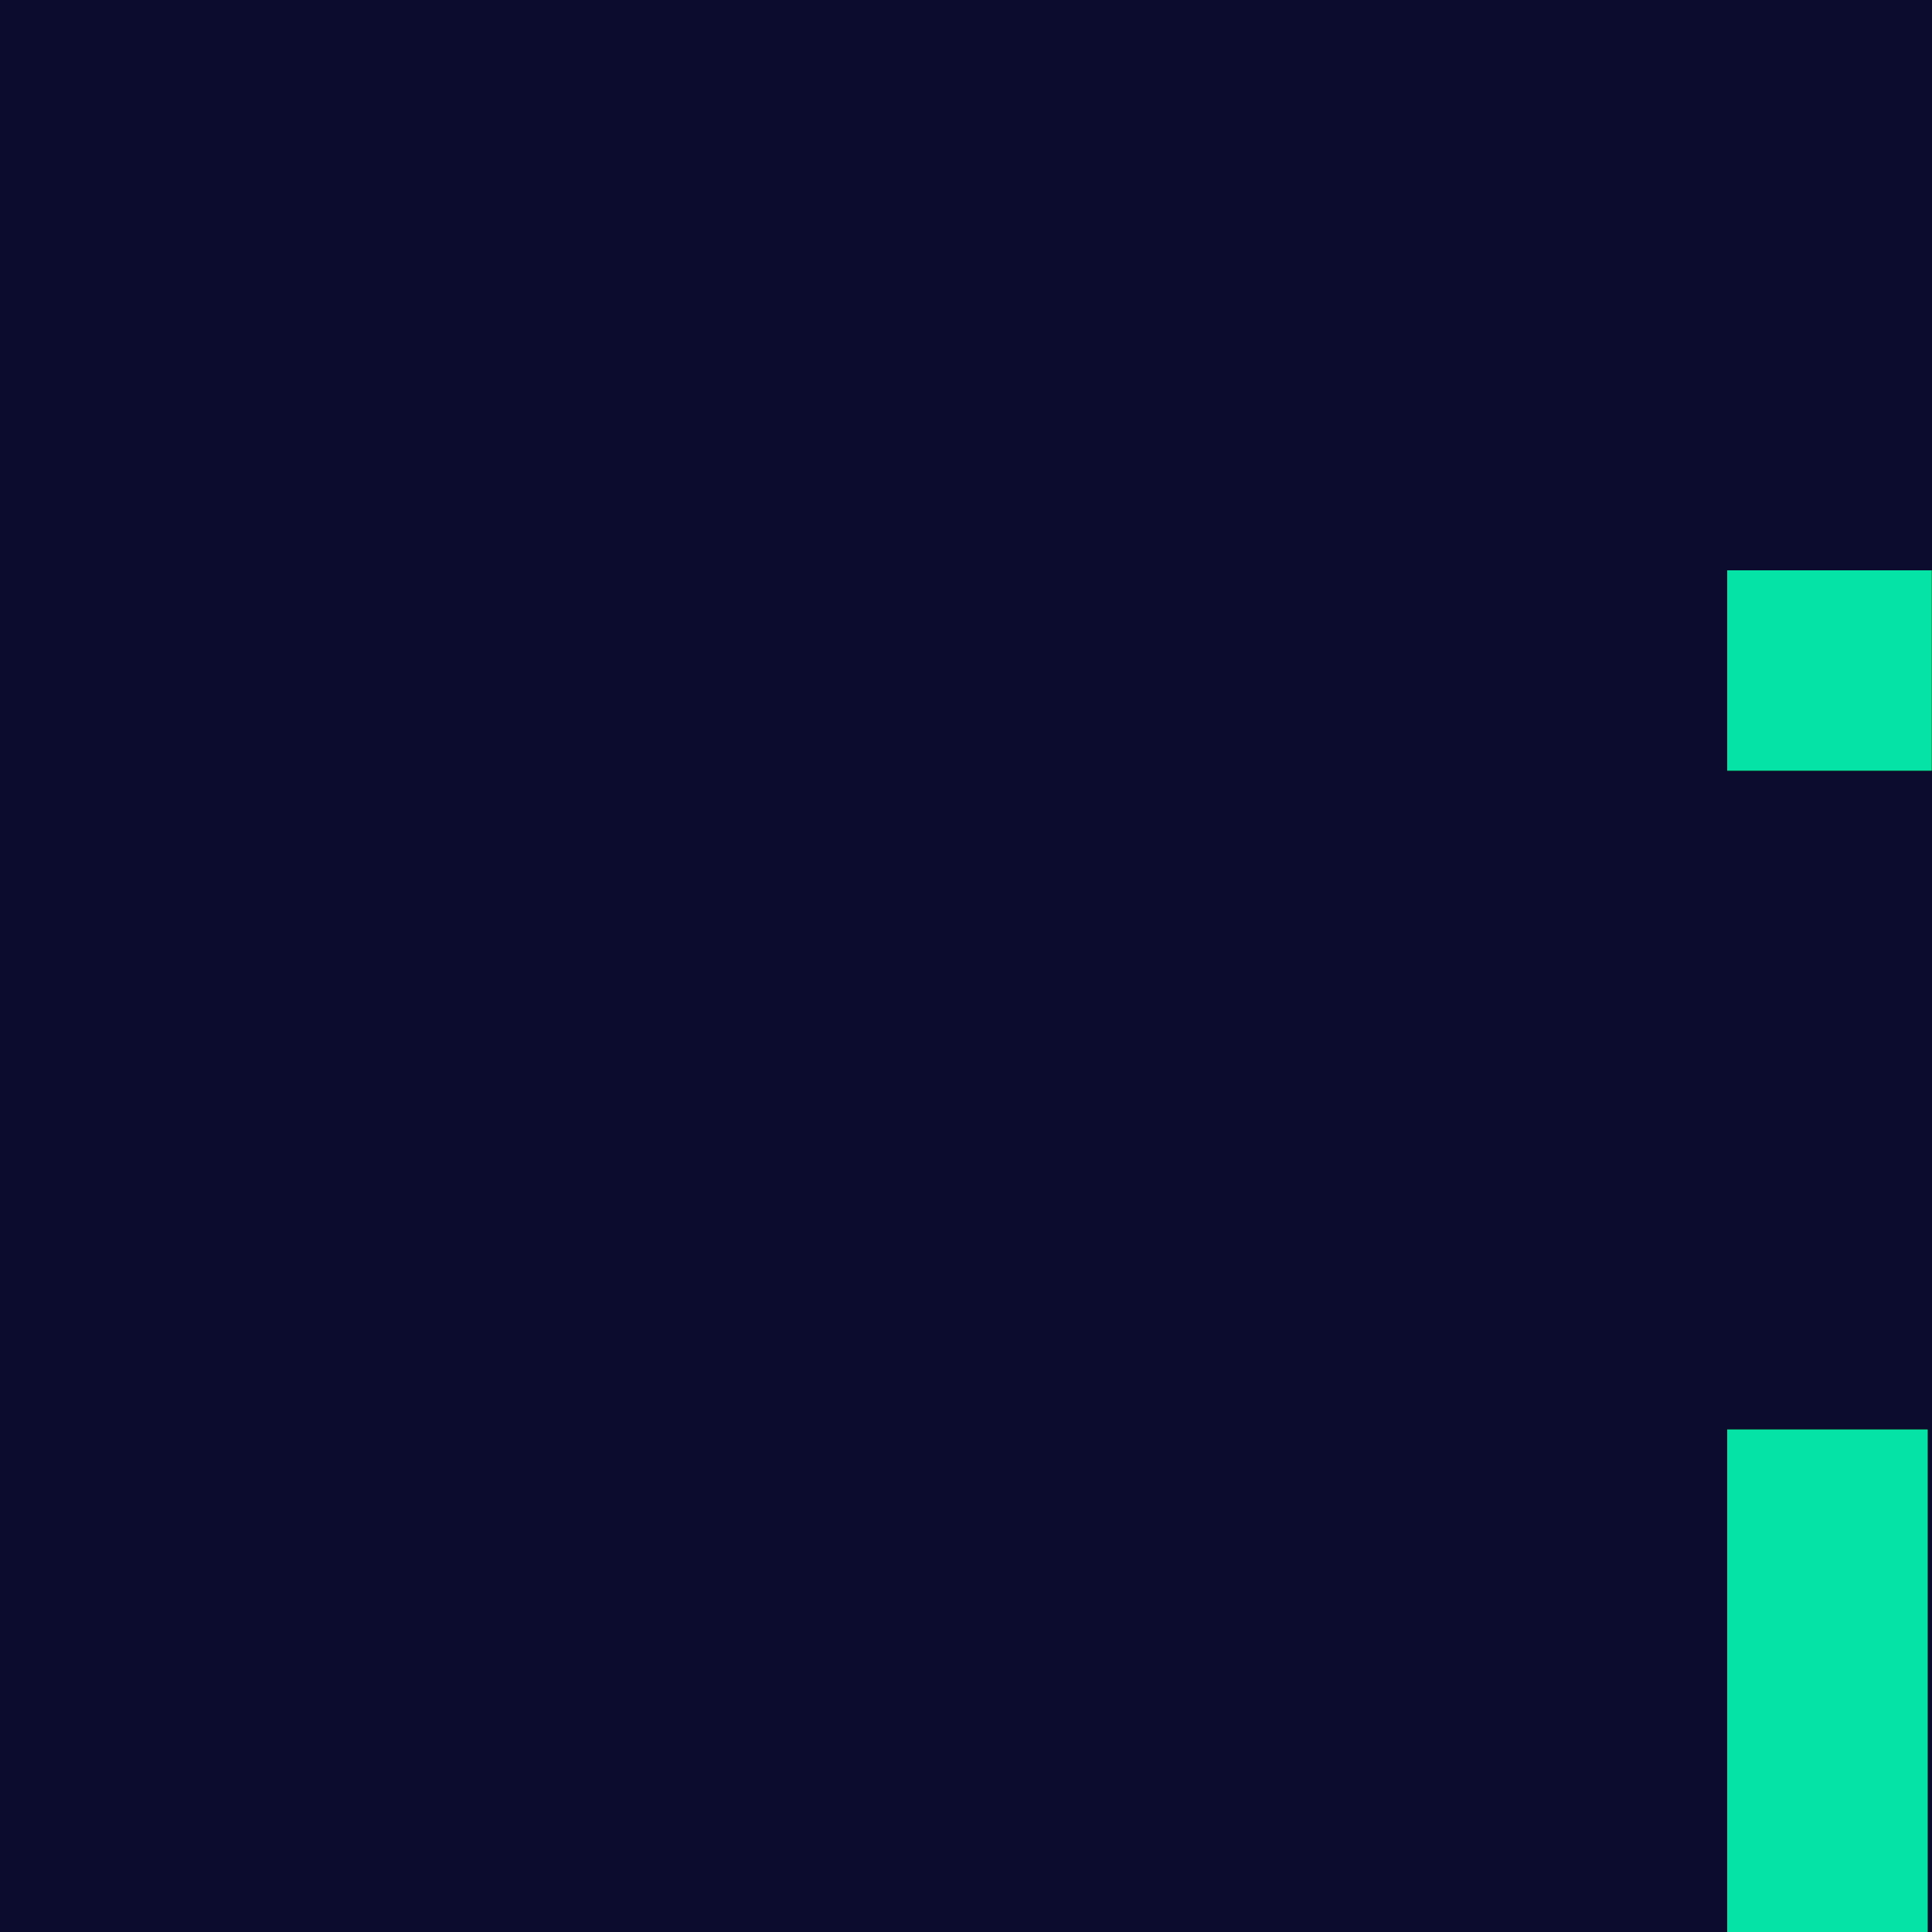
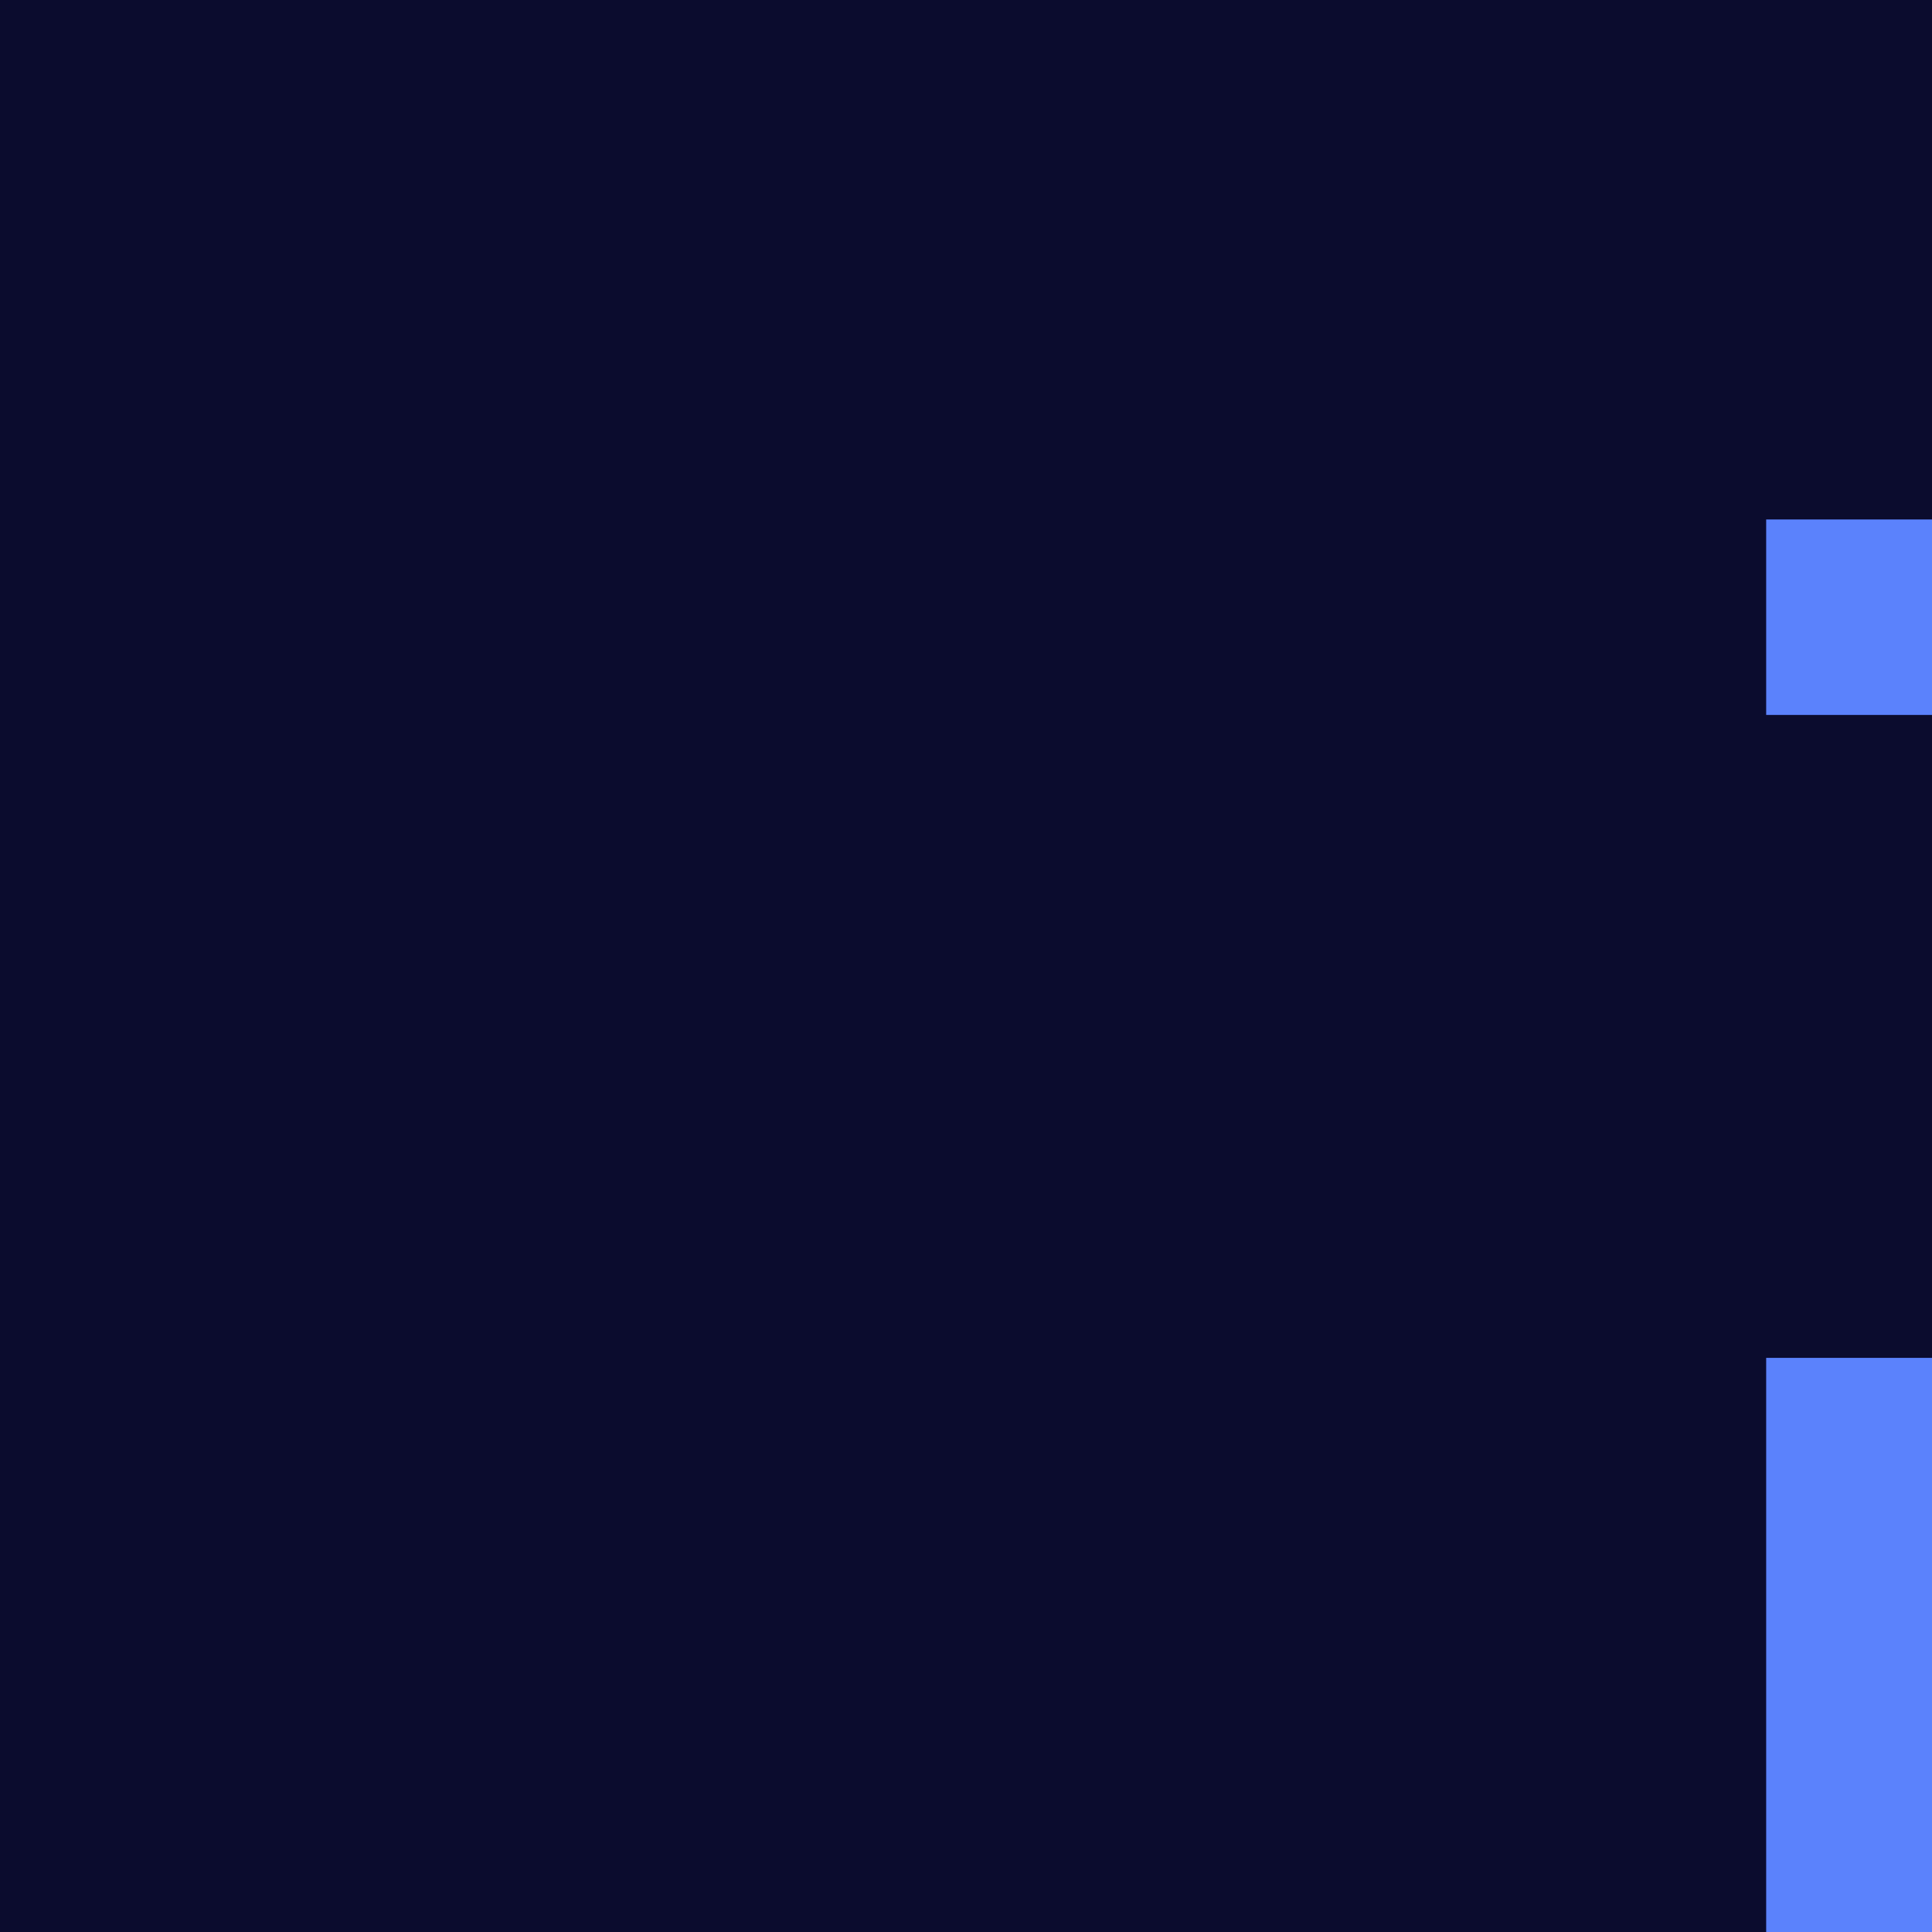
- <svg xmlns="http://www.w3.org/2000/svg" width="600" zoomAndPan="magnify" viewBox="0 0 450 450" height="600" preserveAspectRatio="xMidYMid meet" version="1.0">
-   <defs>
-     <clipPath id="d390129bfe">
-       <path d="M 402 132 L 449.914 132 L 449.914 180 L 402 180 Z M 402 132 " clip-rule="nonzero" />
-     </clipPath>
-     <clipPath id="e2f6f2dc11">
-       <path d="M 402 332 L 449.914 332 L 449.914 450 L 402 450 Z M 402 332 " clip-rule="nonzero" />
-     </clipPath>
-     <clipPath id="780b9de241">
-       <path d="M 402 132 L 449.914 132 L 449.914 180 L 402 180 Z M 402 132 " clip-rule="nonzero" />
-     </clipPath>
-     <clipPath id="a48685da73">
-       <path d="M 402 332 L 449.914 332 L 449.914 450 L 402 450 Z M 402 332 " clip-rule="nonzero" />
-     </clipPath>
-   </defs>
-   <rect x="-45" width="540" fill="#ffffff" y="-45" height="540" fill-opacity="1" />
-   <rect x="-45" width="540" fill="#0b0c2e" y="-45" height="540" fill-opacity="1" />
-   <g clip-path="url(#d390129bfe)">
-     <path fill="#1bdb00" d="M 942.668 133.336 L 942.668 132.836 L 402.363 132.836 C 402.363 132.836 402.363 132.836 402.305 132.836 L 402.305 179.492 L 402.363 179.492 C 402.363 179.492 942.609 179.492 942.609 179.492 C 942.609 179.492 942.609 179.492 942.668 179.492 L 942.668 133.336 L 942.609 133.336 Z M 942.668 133.336 " fill-opacity="1" fill-rule="nonzero" />
+ <svg xmlns="http://www.w3.org/2000/svg" viewBox="0 0 450 450" width="600" height="600" preserveAspectRatio="none">
+   <rect x="0" y="0" width="1350" height="1350" fill="#0b0c2e" />
+   <g fill="#5b82fc" transform="translate(227.466 -43.708) scale(5.43949)">
+     <path d="M97.19,136.29c-4.17,2.57-9.07,3.96-13.69,5.77-2.74,1.08-5.58,1.93-8.69,2.99,2.64,2.89,5.6,4.5,8.76,4.56,1.05.02,2.13-.12,3.22-.45,5.51-1.65,11.27-3.42,16.01-6.54,10.65-7,15.25-17.63,15.26-30.3.02-15.39,0-30.77,0-46.16h-8.42c0,15.76,0,31.53-.03,47.29-.02,9.8-4.13,17.71-12.43,22.83Z" />
+     <path d="M122.37,105.42l-.06,8.82-.17,3.88-.19,1.42s-4.24,34.51-37.5,33.95h-.4c-.19-.01-.38-.02-.56-.03-.77-.04-1.53-.13-2.27-.28-.28-.05-.56-.11-.83-.18h-.02c-.27-.07-.54-.14-.8-.22-.76-.23-1.49-.51-2.19-.83-.35-.16-.69-.33-1.02-.51-.03-.02-.07-.04-.1-.06-.29-.15-.57-.32-.84-.5-.06-.03-.11-.06-.17-.1-.33-.21-.64-.43-.95-.66-.22-.16-.43-.33-.64-.51l-.17-.13-.29-.26c-1.31-1.15-2.43-2.51-3.32-4.01l-.11-.17-.12-.23c-.13-.22-.25-.44-.36-.66-.1-.18-.19-.37-.27-.56-.16-.35-.31-.7-.44-1.07-.2-.51-.37-1.03-.51-1.57-.17-.6-.3-1.22-.39-1.84-.02-.1-.03-.18-.03-.27-.08-.48-.12-.96-.15-1.45h0s-.04-.41-.04-.41v-70.81h-8.37v64.42s0,3.89.01,5.6c-.01.39-.01.67,0,.76-.01.02-.01.05,0,.07l.04,1.06c.01.28.04.56.07.85l.1.9.1.71c.02.13.04.27.07.4l.21,1.05c.03.17.07.33.12.5l.17.69s.01.06.03.09l.37,1.25c.03.09.06.18.1.27l.54,1.45.71,1.55.68,1.27c.05.11.12.22.19.33l.47.76c.05.09.1.17.16.26l.39.58c.06.08.11.16.17.23l.6.81c.18.24.36.47.55.69.07.09.15.17.21.26l.42.46c.07.09.15.18.24.26.23.26.47.51.71.75.25.25.51.5.77.74.1.09.2.19.31.27.19.18.39.35.59.52.88.74,1.81,1.41,2.78,2.02l.75.45c.06.04.12.08.18.1l.72.4c.06.04.12.07.18.1l.56.27.38.19c.22.1.44.2.66.3.14.06.29.12.43.18.21.09.43.17.64.25l.63.23c.32.12.65.22.98.32.3.1.6.18.9.26l.13.03c.16.04.32.08.48.12l.14.03c.16.04.32.07.49.11l.12.02.39.08.64.11h.01l.47.07c.52.08,1.04.14,1.57.17l.97.07h.07c.33.01.66.02.99.02h.18s34.24,2.29,43.84-32.79l.36-1.18.47-1.72.22-.94.21-1,.22-1.13.16-1.04.23-1.7.09-.96.07-.9.09-2.12v-1.47l.03-1.23.12-2.71v-44.82h-8.37v39.25Z" />
+     <path d="M54.86,128.16c.01-.69.02-1.39.02-2.08-.03-8.22-.04-16.44-.05-24.66v-35.24h-8.37v54.44h.01l.12,8.92s0,.25.02.69c.18,5.13,2,9.66,5.16,13.52.02.03.05.06.07.09.93,1.12,1.96,2.19,3.1,3.19.42.37.97.57,1.46.85-.03-.07-.04-.15-.07-.22-.28-.98-1.31-5.54-1.49-19.5Z" />
+     <path d="M130.74,30.37v-.09H33.82s0,0-.01,0v8.37h.01s96.91,0,96.91,0h0s0,0,.01,0v-8.28h-.01Z" />
+     <path d="M97.06,66.17h-.03c0,15.13,0,30.26,0,45.4,0,7.7-4.17,13.85-11.37,16.52-3.35,1.24-6.76,2.3-10.13,3.49l-3.71,1.26c-.64,6.79.9,8.56.9,8.56l5.76-2.03c3.54-1.18,7.1-2.31,10.62-3.56,9.18-3.27,16.18-12.77,16.22-22.52.07-15.7.09-31.4.1-47.1h-8.37Z" />
+     <path d="M43.61,137.16c-.28-2.14-.7-4.27-1-6.41-.17-1.49-.31-2.99-.38-4.33,0-.03,0-.07,0-.1-.02-2.31-.03-4.63-.05-6.94v-53.2h-8.37v55.46s0,3.86,2.06,7.66c0,0,.04.09.12.25.02.05.04.09.07.13.07.15.16.33.29.56.4.78.83,1.55,1.33,2.3.42.63,1.04,1.37,1.73,2.12.76.88,1.65,1.79,2.67,2.66.89.8,1.56,1.33,1.64,1.27-.03-.47-.04-.95-.1-1.42Z" />
  </g>
-   <g clip-path="url(#e2f6f2dc11)">
-     <path fill="#1bdb00" d="M 456.938 728.641 C 455.379 716.711 453.035 704.836 451.363 692.906 C 450.418 684.602 449.637 676.238 449.246 668.77 C 449.246 668.602 449.246 668.379 449.246 668.211 C 449.133 655.336 449.078 642.402 448.969 629.523 L 448.969 332.961 L 402.305 332.961 L 402.305 642.125 C 402.305 642.125 402.305 663.641 413.789 684.824 C 413.789 684.824 414.012 685.324 414.461 686.219 C 414.57 686.496 414.684 686.719 414.848 686.941 C 415.238 687.777 415.742 688.781 416.465 690.062 C 418.695 694.414 421.094 698.703 423.879 702.887 C 426.223 706.398 429.68 710.523 433.523 714.703 C 437.762 719.609 442.723 724.684 448.41 729.531 C 453.371 733.992 457.105 736.945 457.551 736.613 C 457.387 733.992 457.328 731.316 456.996 728.695 Z M 456.938 728.641 " fill-opacity="1" fill-rule="nonzero" />
+   <g fill="#f4f5f7" transform="translate(-69.933 825.597) scale(3.11929)">
+     <path d="M59.42,34.14h12.23v23.62c0,2.34-.37,4.55-1.1,6.64s-1.88,3.9-3.43,5.46c-1.56,1.56-3.2,2.65-4.91,3.28-2.38.88-5.24,1.32-8.57,1.32-1.93,0-4.03-.14-6.32-.41-2.28-.27-4.19-.81-5.72-1.61-1.53-.8-2.93-1.94-4.21-3.42-1.27-1.48-2.14-3-2.61-4.57-.76-2.52-1.14-4.76-1.14-6.7v-23.62h12.23v24.19c0,2.16.6,3.85,1.8,5.07,1.2,1.22,2.86,1.82,4.99,1.82s3.76-.6,4.96-1.8c1.2-1.2,1.8-2.9,1.8-5.09v-24.19Z" />
+     <path d="M77.14,34.14h16.11l6.21,24.13,6.17-24.13h16.1v39.65h-10.03v-30.24l-7.73,30.24h-9.08l-7.72-30.24v30.24h-10.03v-39.65Z" />
+     <path d="M127.21,34.14h16.11l6.21,24.13,6.17-24.13h16.1v39.65h-10.03v-30.24l-7.73,30.24h-9.08l-7.72-30.24v30.24h-10.03v-39.65Z" />
+     <path d="M204,67.24h-13.91l-1.93,6.55h-12.51l14.9-39.65h13.36l14.9,39.65h-12.83l-1.98-6.55ZM201.46,58.67l-4.38-14.25-4.33,14.25h8.71Z" />
+     <path d="M222.76,34.14h12.25v13.88h13.39v-13.88h12.31v39.65h-12.31v-16.04h-13.39v16.04h-12.25v-39.65Z" />
+     <path d="M280.11,34.14h37.24v9.79h-12.5v29.86h-12.25v-29.86h-12.5v-9.79Z" />
+     <path d="M322.87,34.14h32.83v8.47h-20.56v6.3h19.07v8.09h-19.07v7.82h21.15v8.98h-33.43v-39.65Z" />
+     <path d="M389.29,57.56l10.74,3.25c-.72,3.01-1.86,5.53-3.41,7.55-1.55,2.02-3.48,3.54-5.77,4.57s-5.22,1.54-8.78,1.54c-4.31,0-7.83-.63-10.56-1.88s-5.09-3.46-7.07-6.61c-1.98-3.15-2.98-7.19-2.98-12.11,0-6.56,1.74-11.6,5.23-15.12,3.49-3.52,8.43-5.28,14.81-5.28,4.99,0,8.92,1.01,11.78,3.03,2.86,2.02,4.98,5.12,6.37,9.3l-10.82,2.41c-.38-1.21-.77-2.09-1.19-2.65-.69-.94-1.52-1.66-2.52-2.16-.99-.5-2.1-.76-3.33-.76-2.78,0-4.9,1.12-6.38,3.35-1.12,1.66-1.68,4.26-1.68,7.81,0,4.4.67,7.41,2,9.04,1.33,1.63,3.21,2.45,5.63,2.45s4.12-.66,5.31-1.97c1.2-1.32,2.07-3.23,2.61-5.73Z" />
+     <path d="M406.04,34.14h12.25v13.88h13.39v-13.88h12.31v39.65h-12.31v-16.04h-13.39v16.04h-12.25v-39.65Z" />
  </g>
-   <g clip-path="url(#780b9de241)">
-     <path fill="#06e3a7" d="M 942.668 133.336 L 942.668 132.836 L 402.363 132.836 C 402.363 132.836 402.363 132.836 402.305 132.836 L 402.305 179.492 L 402.363 179.492 C 402.363 179.492 942.609 179.492 942.609 179.492 C 942.609 179.492 942.609 179.492 942.668 179.492 L 942.668 133.336 L 942.609 133.336 Z M 942.668 133.336 " fill-opacity="1" fill-rule="nonzero" />
-   </g>
-   <g clip-path="url(#a48685da73)">
-     <path fill="#06e3a7" d="M 456.938 728.641 C 455.379 716.711 453.035 704.836 451.363 692.906 C 450.418 684.602 449.637 676.238 449.246 668.77 C 449.246 668.602 449.246 668.379 449.246 668.211 C 449.133 655.336 449.078 642.402 448.969 629.523 L 448.969 332.961 L 402.305 332.961 L 402.305 642.125 C 402.305 642.125 402.305 663.641 413.789 684.824 C 413.789 684.824 414.012 685.324 414.461 686.219 C 414.57 686.496 414.684 686.719 414.848 686.941 C 415.238 687.777 415.742 688.781 416.465 690.062 C 418.695 694.414 421.094 698.703 423.879 702.887 C 426.223 706.398 429.68 710.523 433.523 714.703 C 437.762 719.609 442.723 724.684 448.41 729.531 C 453.371 733.992 457.105 736.945 457.551 736.613 C 457.387 733.992 457.328 731.316 456.996 728.695 Z M 456.938 728.641 " fill-opacity="1" fill-rule="nonzero" />
+   <g fill="#06e3a7" transform="translate(-21.398 996.603) scale(3.52651)">
+     <path d="M47.84,29.68v2.78h-7.27v3.47h6.3v2.57h-6.3v6.21h-3.31v-15.04h10.57Z" />
+     <path d="M58.62,29.68l5.62,15.04h-3.43l-1.14-3.35h-5.62l-1.18,3.35h-3.33l5.69-15.04h3.39ZM58.81,38.9l-1.9-5.52h-.04l-1.96,5.52h3.9Z" />
+     <path d="M71.39,29.68v15.04h-3.31v-15.04h3.31Z" />
+     <path d="M75.64,32.46v-2.78h12.32v2.78h-4.51v12.26h-3.31v-12.26h-4.51Z" />
+     <path d="M95.52,29.68v5.77h6.09v-5.77h3.31v15.04h-3.31v-6.49h-6.09v6.49h-3.31v-15.04h3.31Z" />
+     <path d="M110.22,29.68h1.33l5.88,14.01h.04l5.81-14.01h1.33v15.04h-.93v-13.9h-.04l-5.73,13.9h-.93l-5.79-13.9h-.04v13.9h-.93v-15.04Z" />
+     <path d="M129.79,29.68h10.11v.8h-9.18v6.02h8.63v.8h-8.63v6.61h9.29v.8h-10.21v-15.04Z" />
+     <path d="M144.11,29.68h10.11v.8h-9.18v6.02h8.63v.8h-8.63v6.61h9.29v.8h-10.21v-15.04Z" />
+     <path d="M156.81,30.48v-.8h11.52v.8h-5.31v14.24h-.93v-14.24h-5.29Z" />
+     <path d="M181.45,33.97c-.03-.65-.17-1.21-.41-1.69-.25-.48-.58-.88-1-1.2s-.92-.57-1.51-.73c-.58-.16-1.22-.24-1.91-.24-.42,0-.87.05-1.36.15-.49.1-.93.27-1.35.52-.41.25-.76.58-1.02.99-.27.41-.4.93-.4,1.55s.15,1.1.44,1.47c.29.38.68.68,1.16.92.48.23,1.03.42,1.64.56.62.14,1.24.27,1.87.4.65.13,1.27.28,1.89.45.61.18,1.16.41,1.64.72.49.3.87.7,1.17,1.18.29.48.44,1.09.44,1.82,0,.79-.17,1.45-.51,1.98-.34.53-.76.97-1.27,1.31-.51.34-1.08.58-1.71.73s-1.22.22-1.8.22c-.88,0-1.71-.09-2.49-.28s-1.45-.5-2.02-.93-1.03-.98-1.36-1.65c-.33-.67-.49-1.5-.47-2.46h.93c-.04.83.08,1.53.36,2.1.28.57.67,1.04,1.17,1.4.5.37,1.08.63,1.76.79.67.16,1.38.24,2.13.24.45,0,.93-.06,1.44-.17.51-.11.98-.3,1.41-.57.43-.27.79-.62,1.07-1.05s.43-.98.43-1.64-.15-1.15-.44-1.55c-.29-.4-.68-.72-1.17-.97-.48-.25-1.03-.44-1.64-.59s-1.24-.28-1.89-.41c-.63-.13-1.26-.27-1.87-.44s-1.17-.4-1.64-.68c-.48-.29-.86-.66-1.16-1.12-.29-.46-.44-1.04-.44-1.76s.15-1.33.45-1.84c.3-.51.69-.93,1.18-1.24s1.03-.55,1.63-.69c.6-.15,1.2-.22,1.79-.22.79,0,1.52.09,2.2.26.68.18,1.28.45,1.79.82.51.37.92.85,1.23,1.44.31.59.48,1.3.53,2.13h-.93Z" />
+     <path d="M186.38,32.46v-2.78h12.32v2.78h-4.51v12.26h-3.31v-12.26h-4.51Z" />
+     <path d="M214.2,29.68v2.78h-7.94v3.22h7.29v2.57h-7.29v3.69h8.11v2.78h-11.42v-15.04h11.25Z" />
+     <path d="M228.78,33.69c-.2-.32-.44-.59-.74-.83-.29-.24-.63-.42-1-.56-.37-.13-.76-.2-1.17-.2-.74,0-1.38.14-1.9.43-.52.29-.94.67-1.26,1.16-.32.48-.56,1.04-.71,1.65-.15.62-.22,1.26-.22,1.92s.07,1.25.22,1.84c.15.6.38,1.13.71,1.61.32.48.74.86,1.26,1.15.52.29,1.15.43,1.9.43,1.01,0,1.8-.31,2.37-.93.57-.62.92-1.43,1.04-2.44h3.2c-.08.94-.3,1.79-.65,2.55s-.81,1.4-1.39,1.94c-.58.53-1.25.94-2.02,1.22-.77.28-1.62.42-2.55.42-1.15,0-2.19-.2-3.11-.6-.92-.4-1.7-.95-2.33-1.65-.63-.7-1.12-1.53-1.45-2.48-.34-.95-.51-1.97-.51-3.06s.17-2.17.51-3.13c.34-.96.82-1.8,1.45-2.52.63-.72,1.41-1.28,2.33-1.68.92-.41,1.96-.61,3.11-.61.83,0,1.61.12,2.35.36.74.24,1.4.59,1.98,1.04s1.06,1.02,1.44,1.7c.38.67.62,1.45.72,2.32h-3.2c-.06-.38-.18-.73-.38-1.04Z" />
+     <path d="M240.57,29.68v5.77h6.09v-5.77h3.31v15.04h-3.31v-6.49h-6.09v6.49h-3.31v-15.04h3.31Z" />
+     <path d="M258.69,29.68l6.28,10.09h.04v-10.09h3.1v15.04h-3.31l-6.25-10.07h-.04v10.07h-3.1v-15.04h3.29Z" />
+     <path d="M273.39,34.13c.34-.96.82-1.8,1.45-2.52.63-.72,1.41-1.28,2.33-1.68.92-.41,1.96-.61,3.11-.61s2.2.2,3.12.61c.91.41,1.69.97,2.32,1.68.63.72,1.12,1.56,1.45,2.52.34.96.51,2,.51,3.13s-.17,2.12-.51,3.06c-.34.95-.82,1.77-1.45,2.48-.63.7-1.4,1.25-2.32,1.65-.91.4-1.95.6-3.12.6s-2.19-.2-3.11-.6c-.92-.4-1.7-.95-2.33-1.65-.63-.7-1.12-1.53-1.45-2.48-.34-.95-.51-1.97-.51-3.06s.17-2.17.51-3.13ZM276.41,39.1c.15.6.38,1.13.71,1.61.32.48.74.86,1.26,1.15.52.29,1.15.43,1.9.43s1.38-.14,1.9-.43.94-.67,1.26-1.15.56-1.01.71-1.61c.15-.6.22-1.21.22-1.84s-.07-1.3-.22-1.92c-.15-.62-.38-1.17-.71-1.65s-.74-.87-1.26-1.16-1.15-.43-1.9-.43-1.38.14-1.9.43c-.52.29-.94.67-1.26,1.16-.32.48-.56,1.04-.71,1.65-.15.62-.22,1.26-.22,1.92s.07,1.25.22,1.84Z" />
+     <path d="M295.75,29.68v12.26h7.33v2.78h-10.64v-15.04h3.31Z" />
+     <path d="M307.32,34.13c.34-.96.82-1.8,1.45-2.52.63-.72,1.41-1.28,2.33-1.68.92-.41,1.96-.61,3.11-.61s2.2.2,3.12.61c.91.41,1.69.97,2.32,1.68.63.72,1.12,1.56,1.45,2.52.34.96.51,2,.51,3.13s-.17,2.12-.51,3.06c-.34.95-.82,1.77-1.45,2.48-.63.7-1.4,1.25-2.32,1.65-.91.4-1.95.6-3.12.6s-2.19-.2-3.11-.6c-.92-.4-1.7-.95-2.33-1.65-.63-.7-1.12-1.53-1.45-2.48-.34-.95-.51-1.97-.51-3.06s.17-2.17.51-3.13ZM310.34,39.1c.15.6.38,1.13.71,1.61.32.48.74.86,1.26,1.15.52.29,1.15.43,1.9.43s1.38-.14,1.9-.43.94-.67,1.26-1.15.56-1.01.71-1.61c.15-.6.22-1.21.22-1.84s-.07-1.3-.22-1.92c-.15-.62-.38-1.17-.71-1.65s-.74-.87-1.26-1.16-1.15-.43-1.9-.43-1.38.14-1.9.43c-.52.29-.94.67-1.26,1.16-.32.48-.56,1.04-.71,1.65-.15.62-.22,1.26-.22,1.92s.07,1.25.22,1.84Z" />
+     <path d="M335.29,44.6c-.72.3-1.44.45-2.17.45-1.15,0-2.19-.2-3.11-.6-.92-.4-1.7-.95-2.33-1.65-.63-.7-1.12-1.53-1.45-2.48-.34-.95-.51-1.97-.51-3.06s.17-2.17.51-3.13c.34-.96.82-1.8,1.45-2.52.63-.72,1.41-1.28,2.33-1.68.92-.41,1.96-.61,3.11-.61.77,0,1.52.12,2.24.35.72.23,1.38.57,1.96,1.02.58.45,1.06,1,1.44,1.66.38.66.61,1.42.7,2.27h-3.16c-.2-.84-.58-1.47-1.14-1.9-.56-.42-1.24-.63-2.04-.63-.74,0-1.38.14-1.9.43-.52.29-.94.67-1.26,1.16-.32.48-.56,1.04-.71,1.65-.15.62-.22,1.26-.22,1.92s.07,1.25.22,1.84c.15.6.38,1.13.71,1.61.32.48.74.86,1.26,1.15.52.29,1.15.43,1.9.43,1.1,0,1.94-.28,2.54-.83.6-.55.94-1.36,1.04-2.41h-3.33v-2.46h6.32v8.13h-2.11l-.34-1.71c-.59.76-1.24,1.29-1.96,1.59Z" />
+     <path d="M343.27,29.68h3.71l3.52,5.94,3.5-5.94h3.69l-5.58,9.27v5.77h-3.31v-5.86l-5.52-9.18Z" />
  </g>
</svg>
